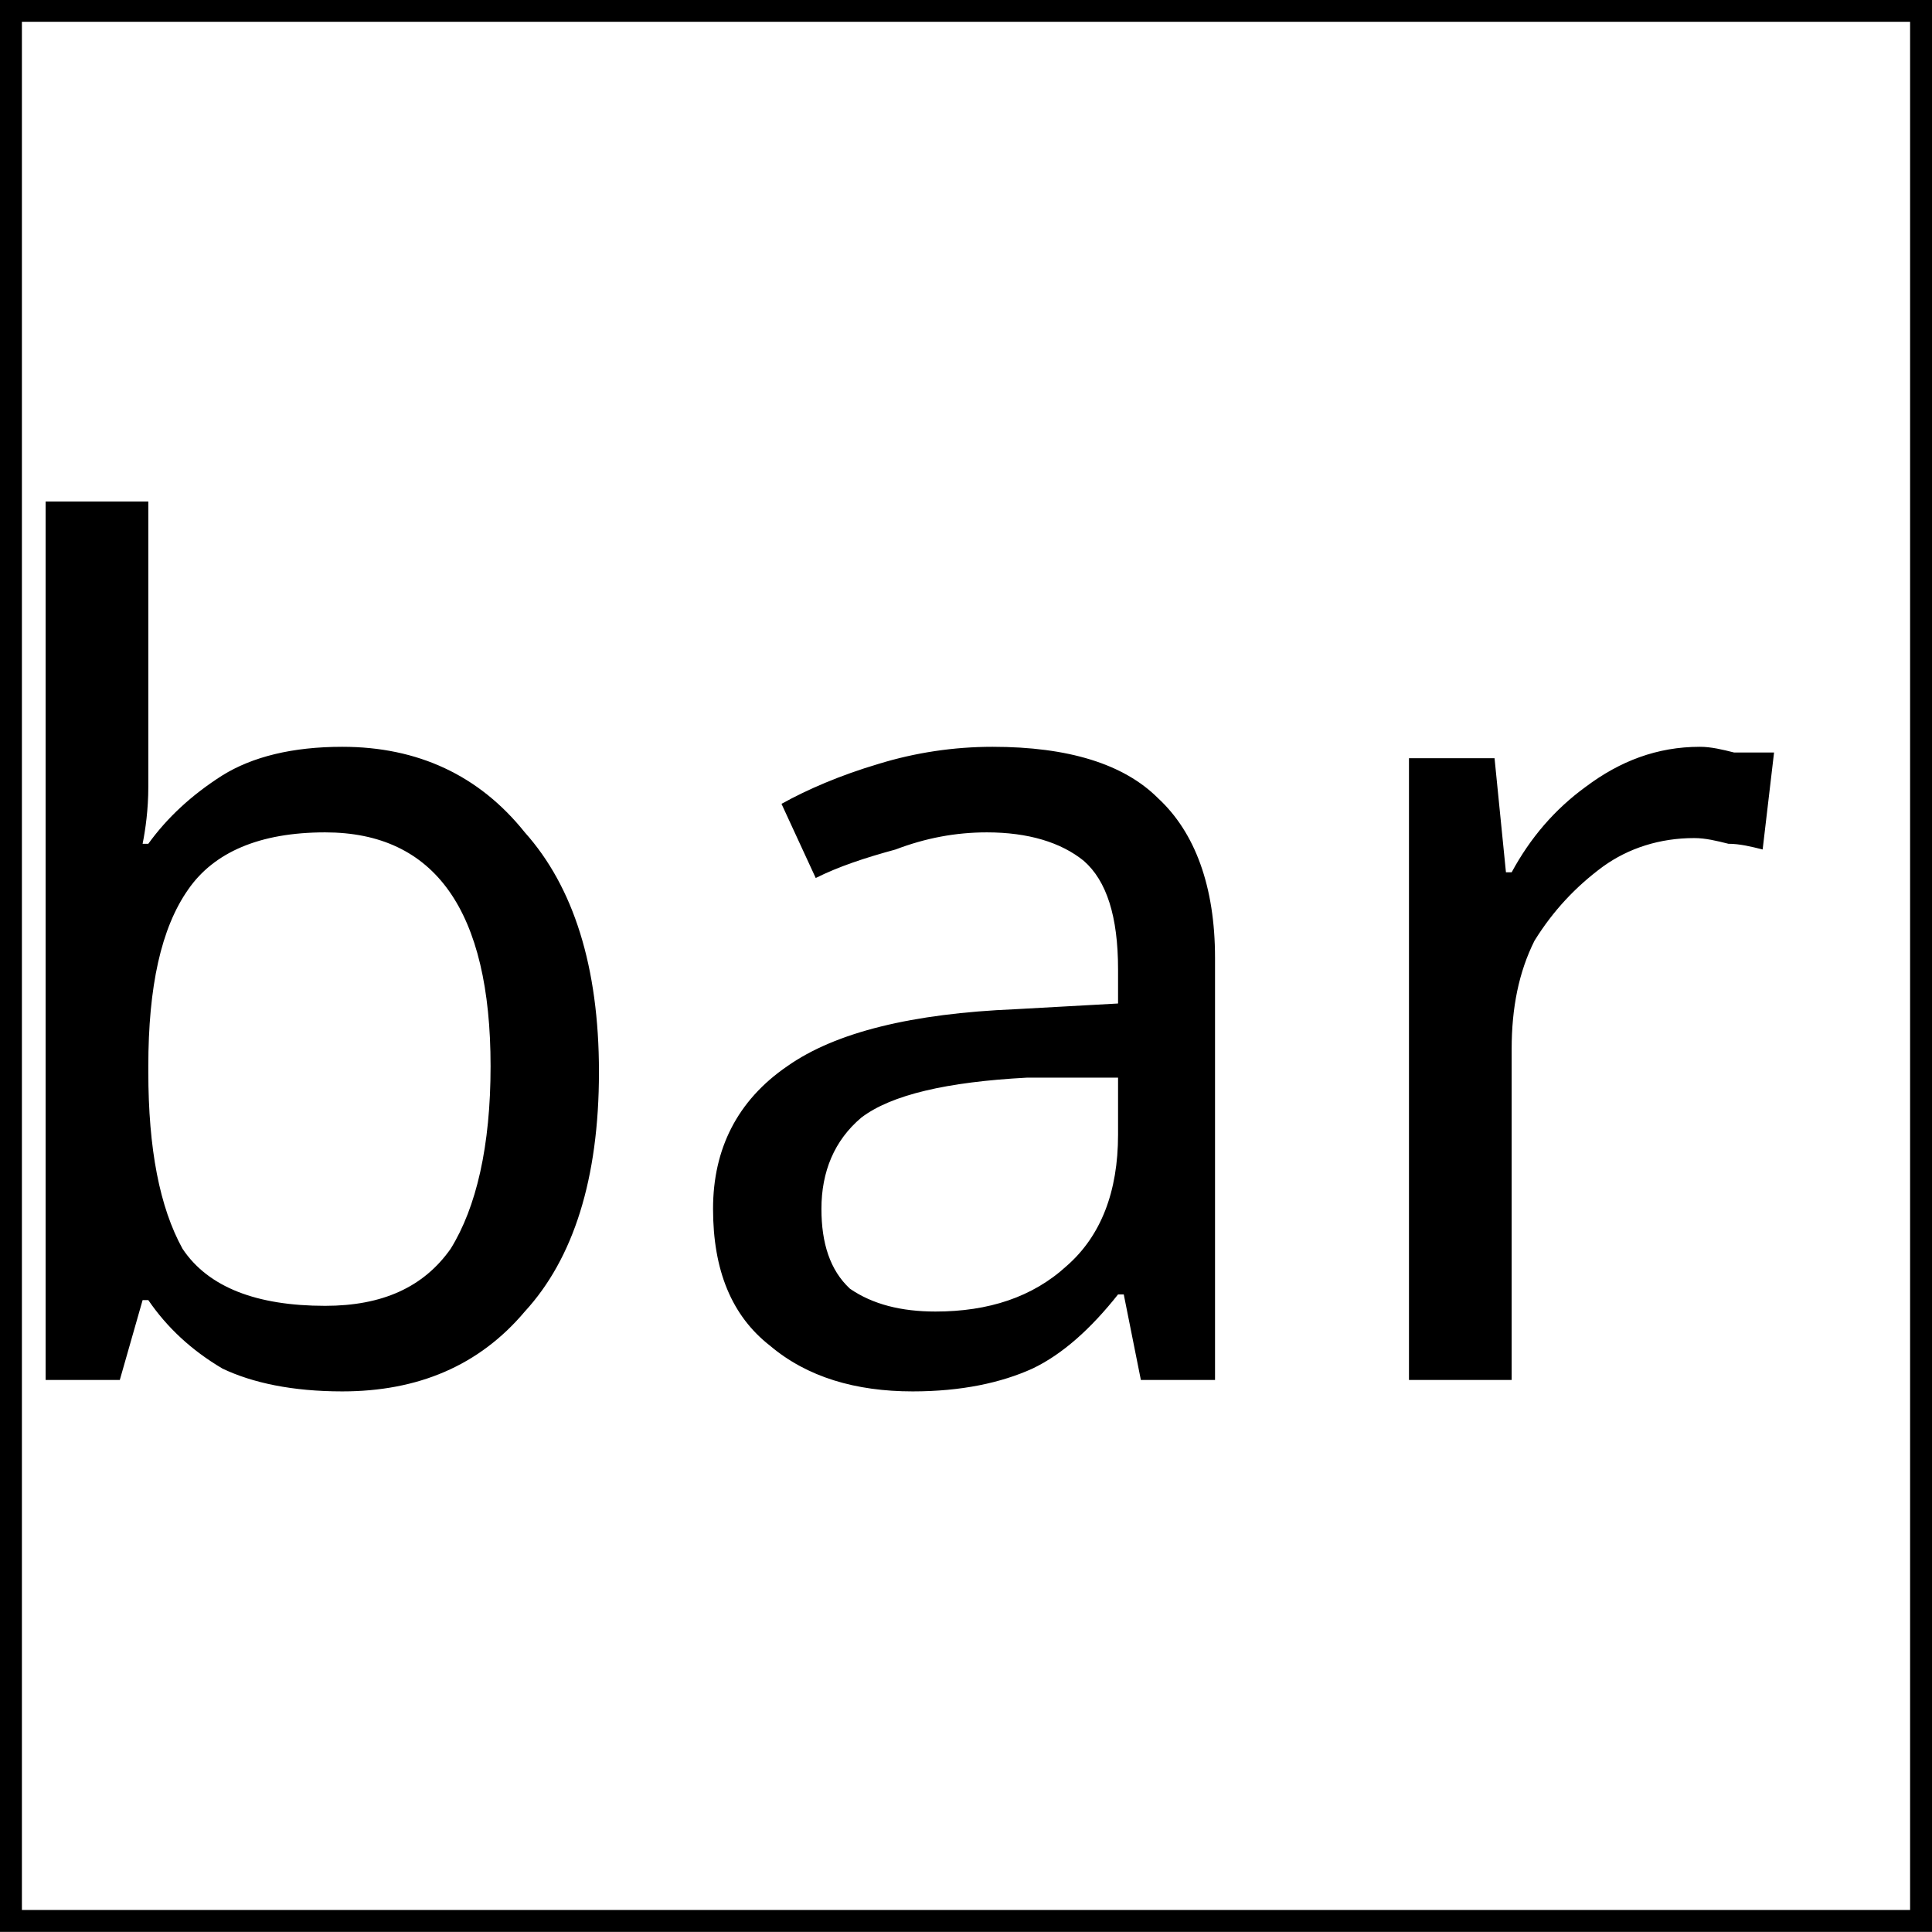
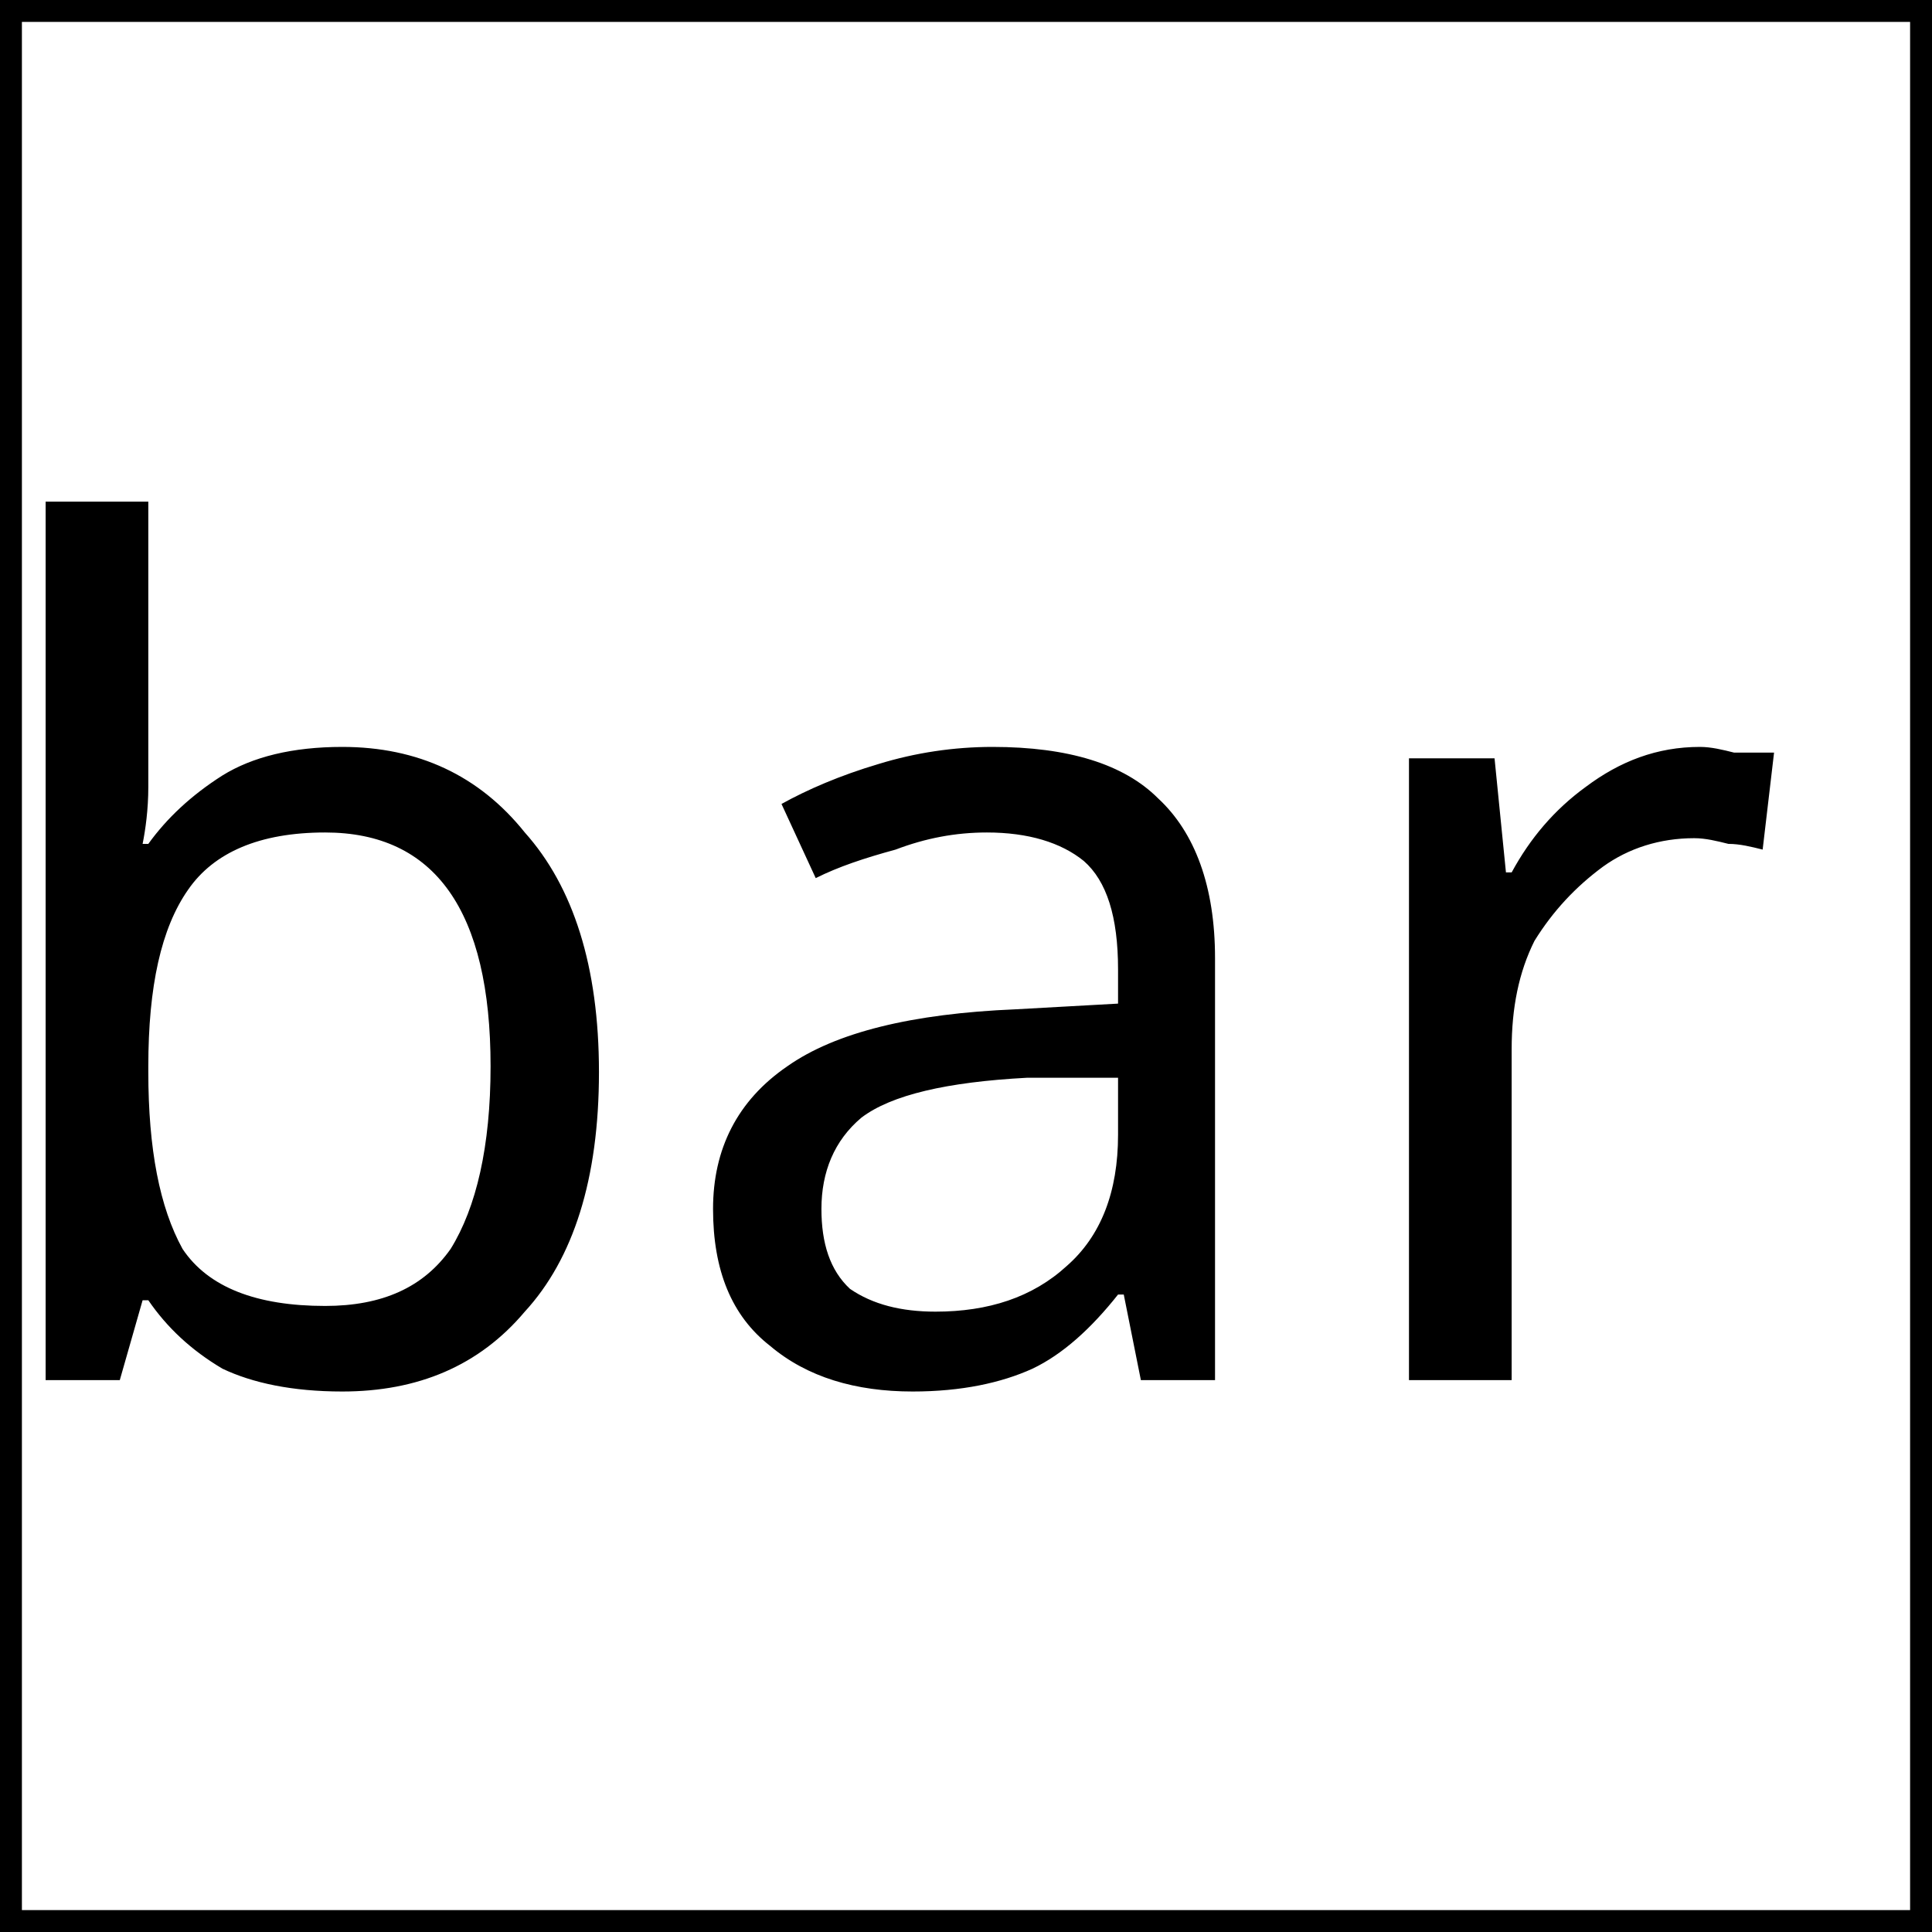
- <svg xmlns="http://www.w3.org/2000/svg" width="20" height="20" viewBox="0 0 5.292 5.292" version="1.1" id="svg8">
-   <defs id="defs2" />
-   <g id="layer1" transform="translate(0,-291.7083)">
-     <rect id="rect48" x="0.03" y="291.738" style="fill:none;stroke:#000000;stroke-width:0.06;stroke-opacity:1" height="5.232" width="5.232" />
-     <text xml:space="preserve" style="font-style:normal;font-weight:normal;font-size:4.233px;line-height:6.615px;font-family:sans-serif;letter-spacing:0px;word-spacing:0px;fill:#000000;fill-opacity:1;stroke:none;stroke-width:0.265px;stroke-linecap:butt;stroke-linejoin:miter;stroke-opacity:1" x="-0.142" y="295.488" id="text5735">
-       <tspan id="tspan5733" x="-0.142" y="295.488" style="font-size:3.175px;stroke-width:0.265px">bar</tspan>
-     </text>
-   </g>
+ <svg xmlns="http://www.w3.org/2000/svg" width="20" height="20" viewBox="0 0 5.292 5.292">
+   <path fill="none" stroke="#000" stroke-width=".06" d="M.03.03h5.232v5.232H.03z" />
+   <text style="line-height:6.615px" x="-.142" y="295.488" font-weight="400" font-size="4.233" font-family="sans-serif" letter-spacing="0" word-spacing="0" stroke-width=".265" transform="translate(0 -291.708)">
+     <tspan x="-.142" y="295.488" font-size="3.175">bar</tspan>
+   </text>
</svg>
